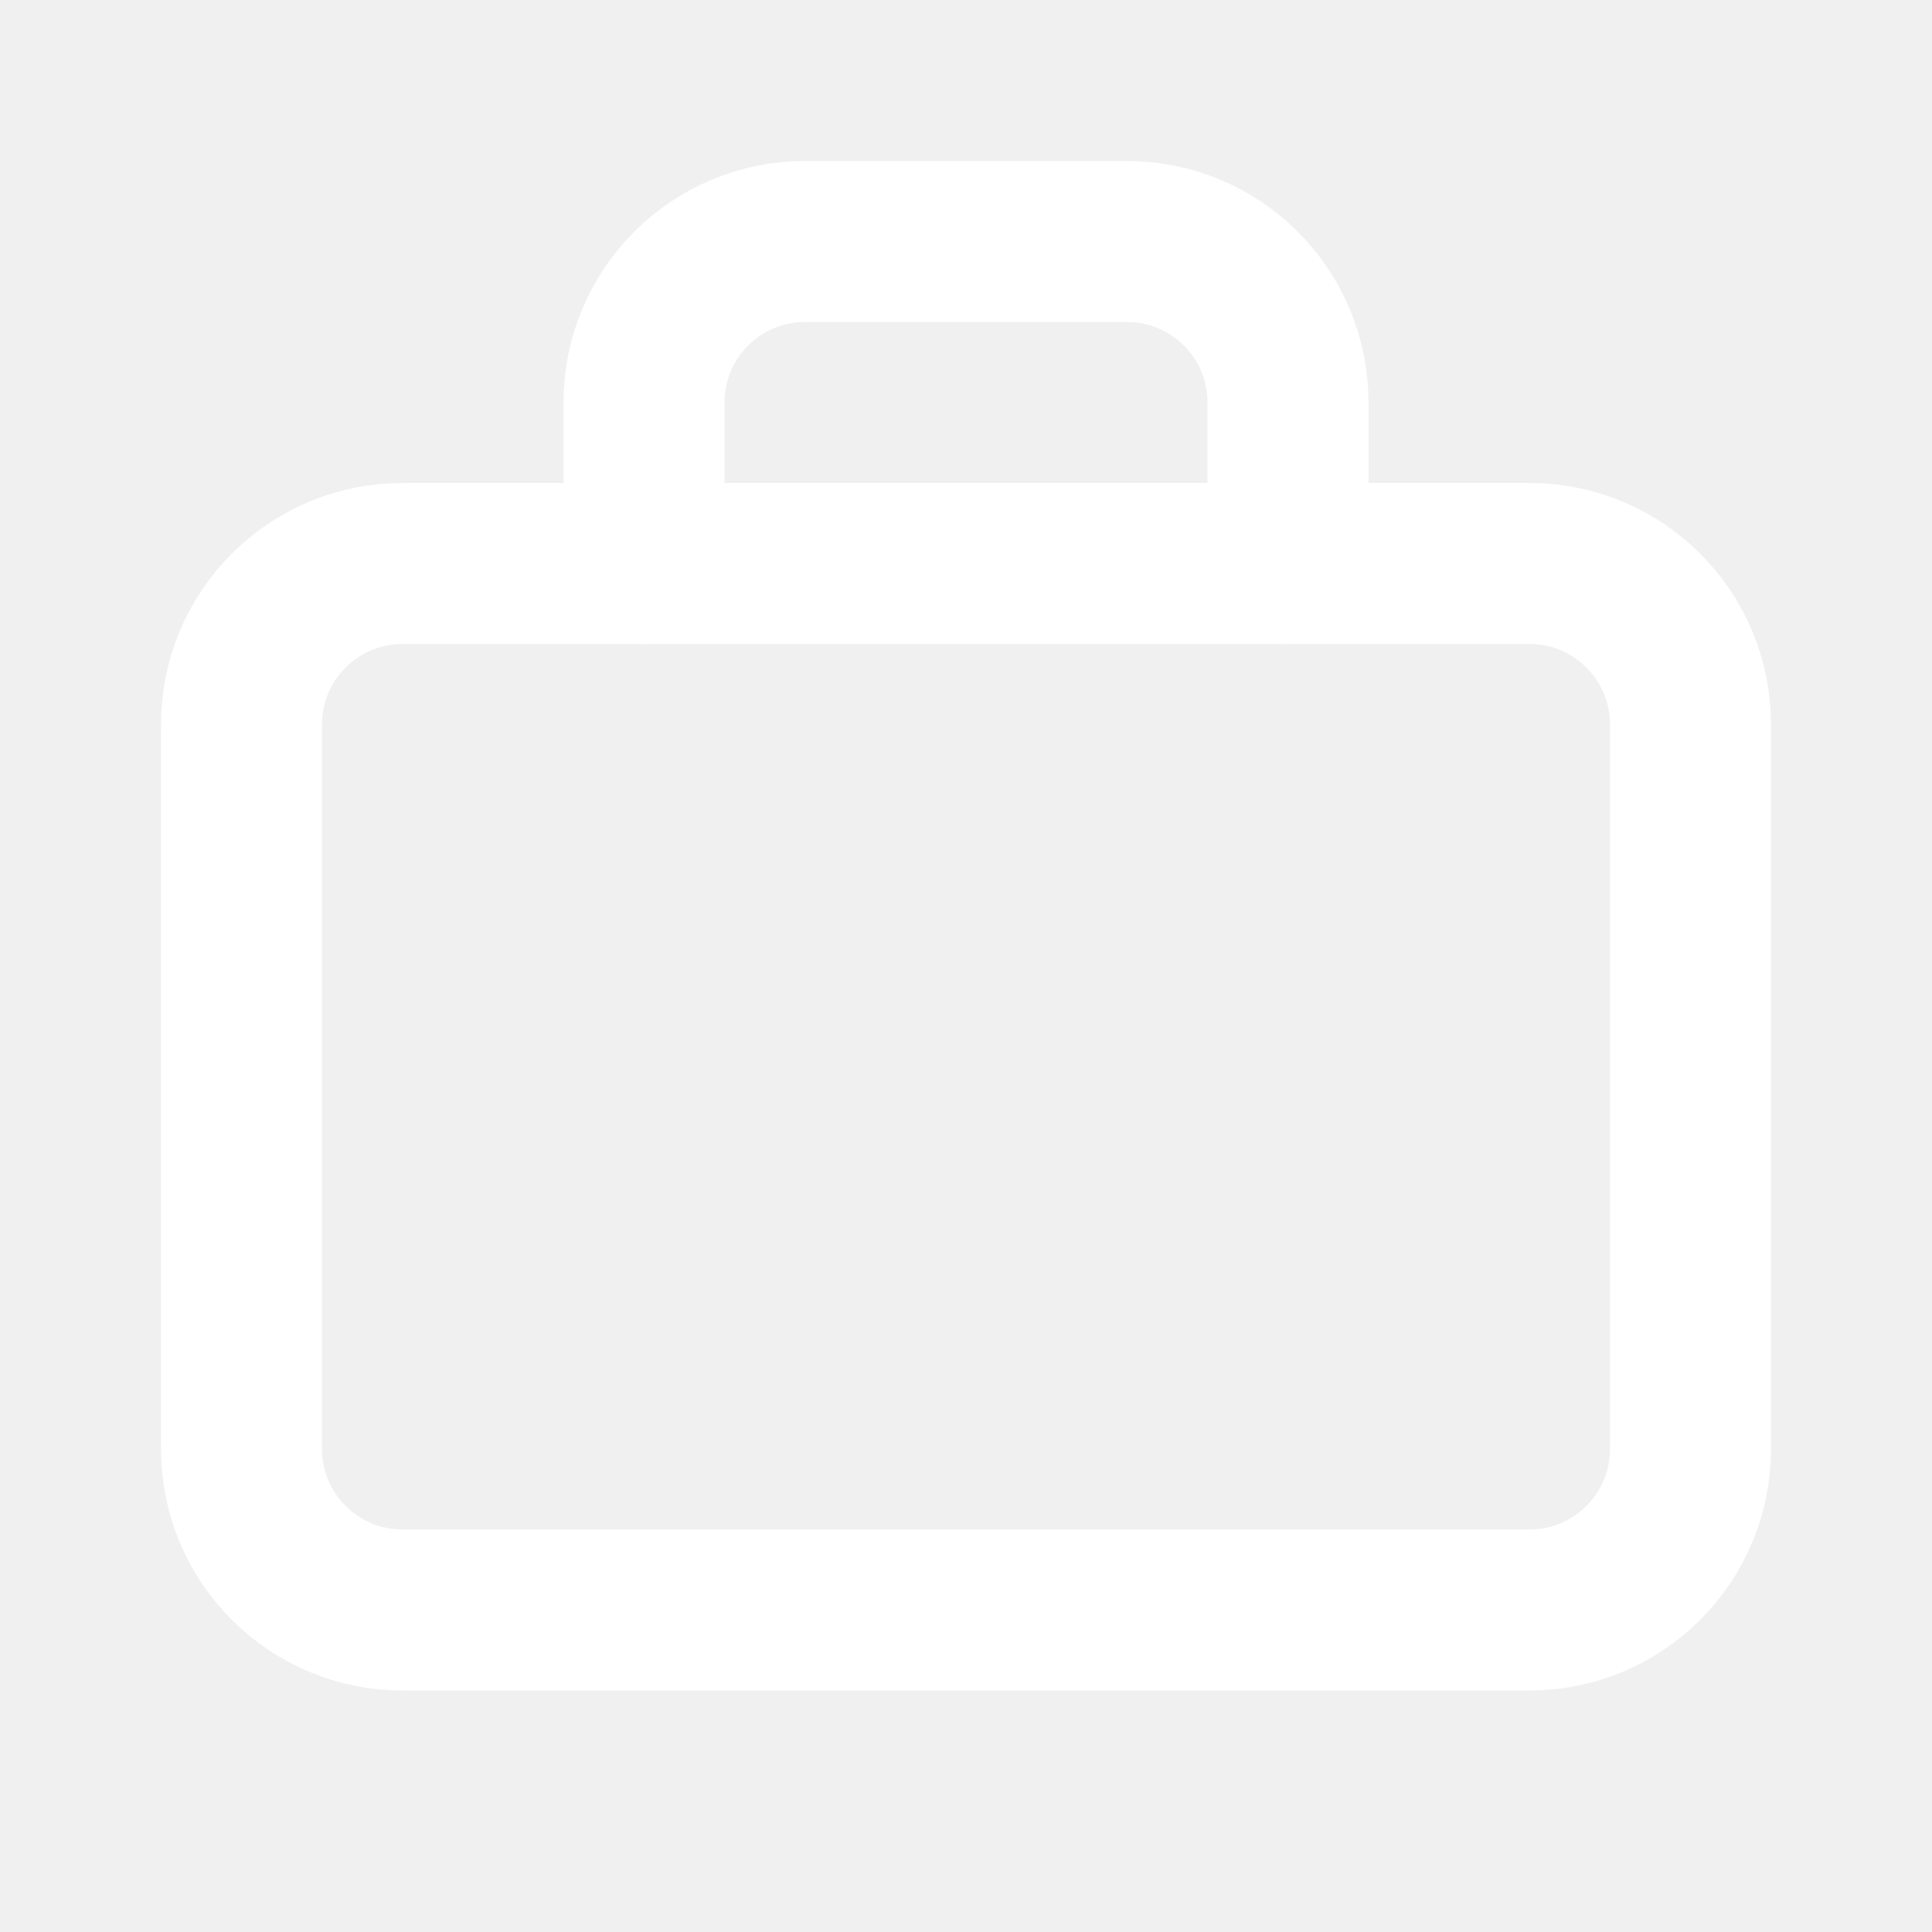
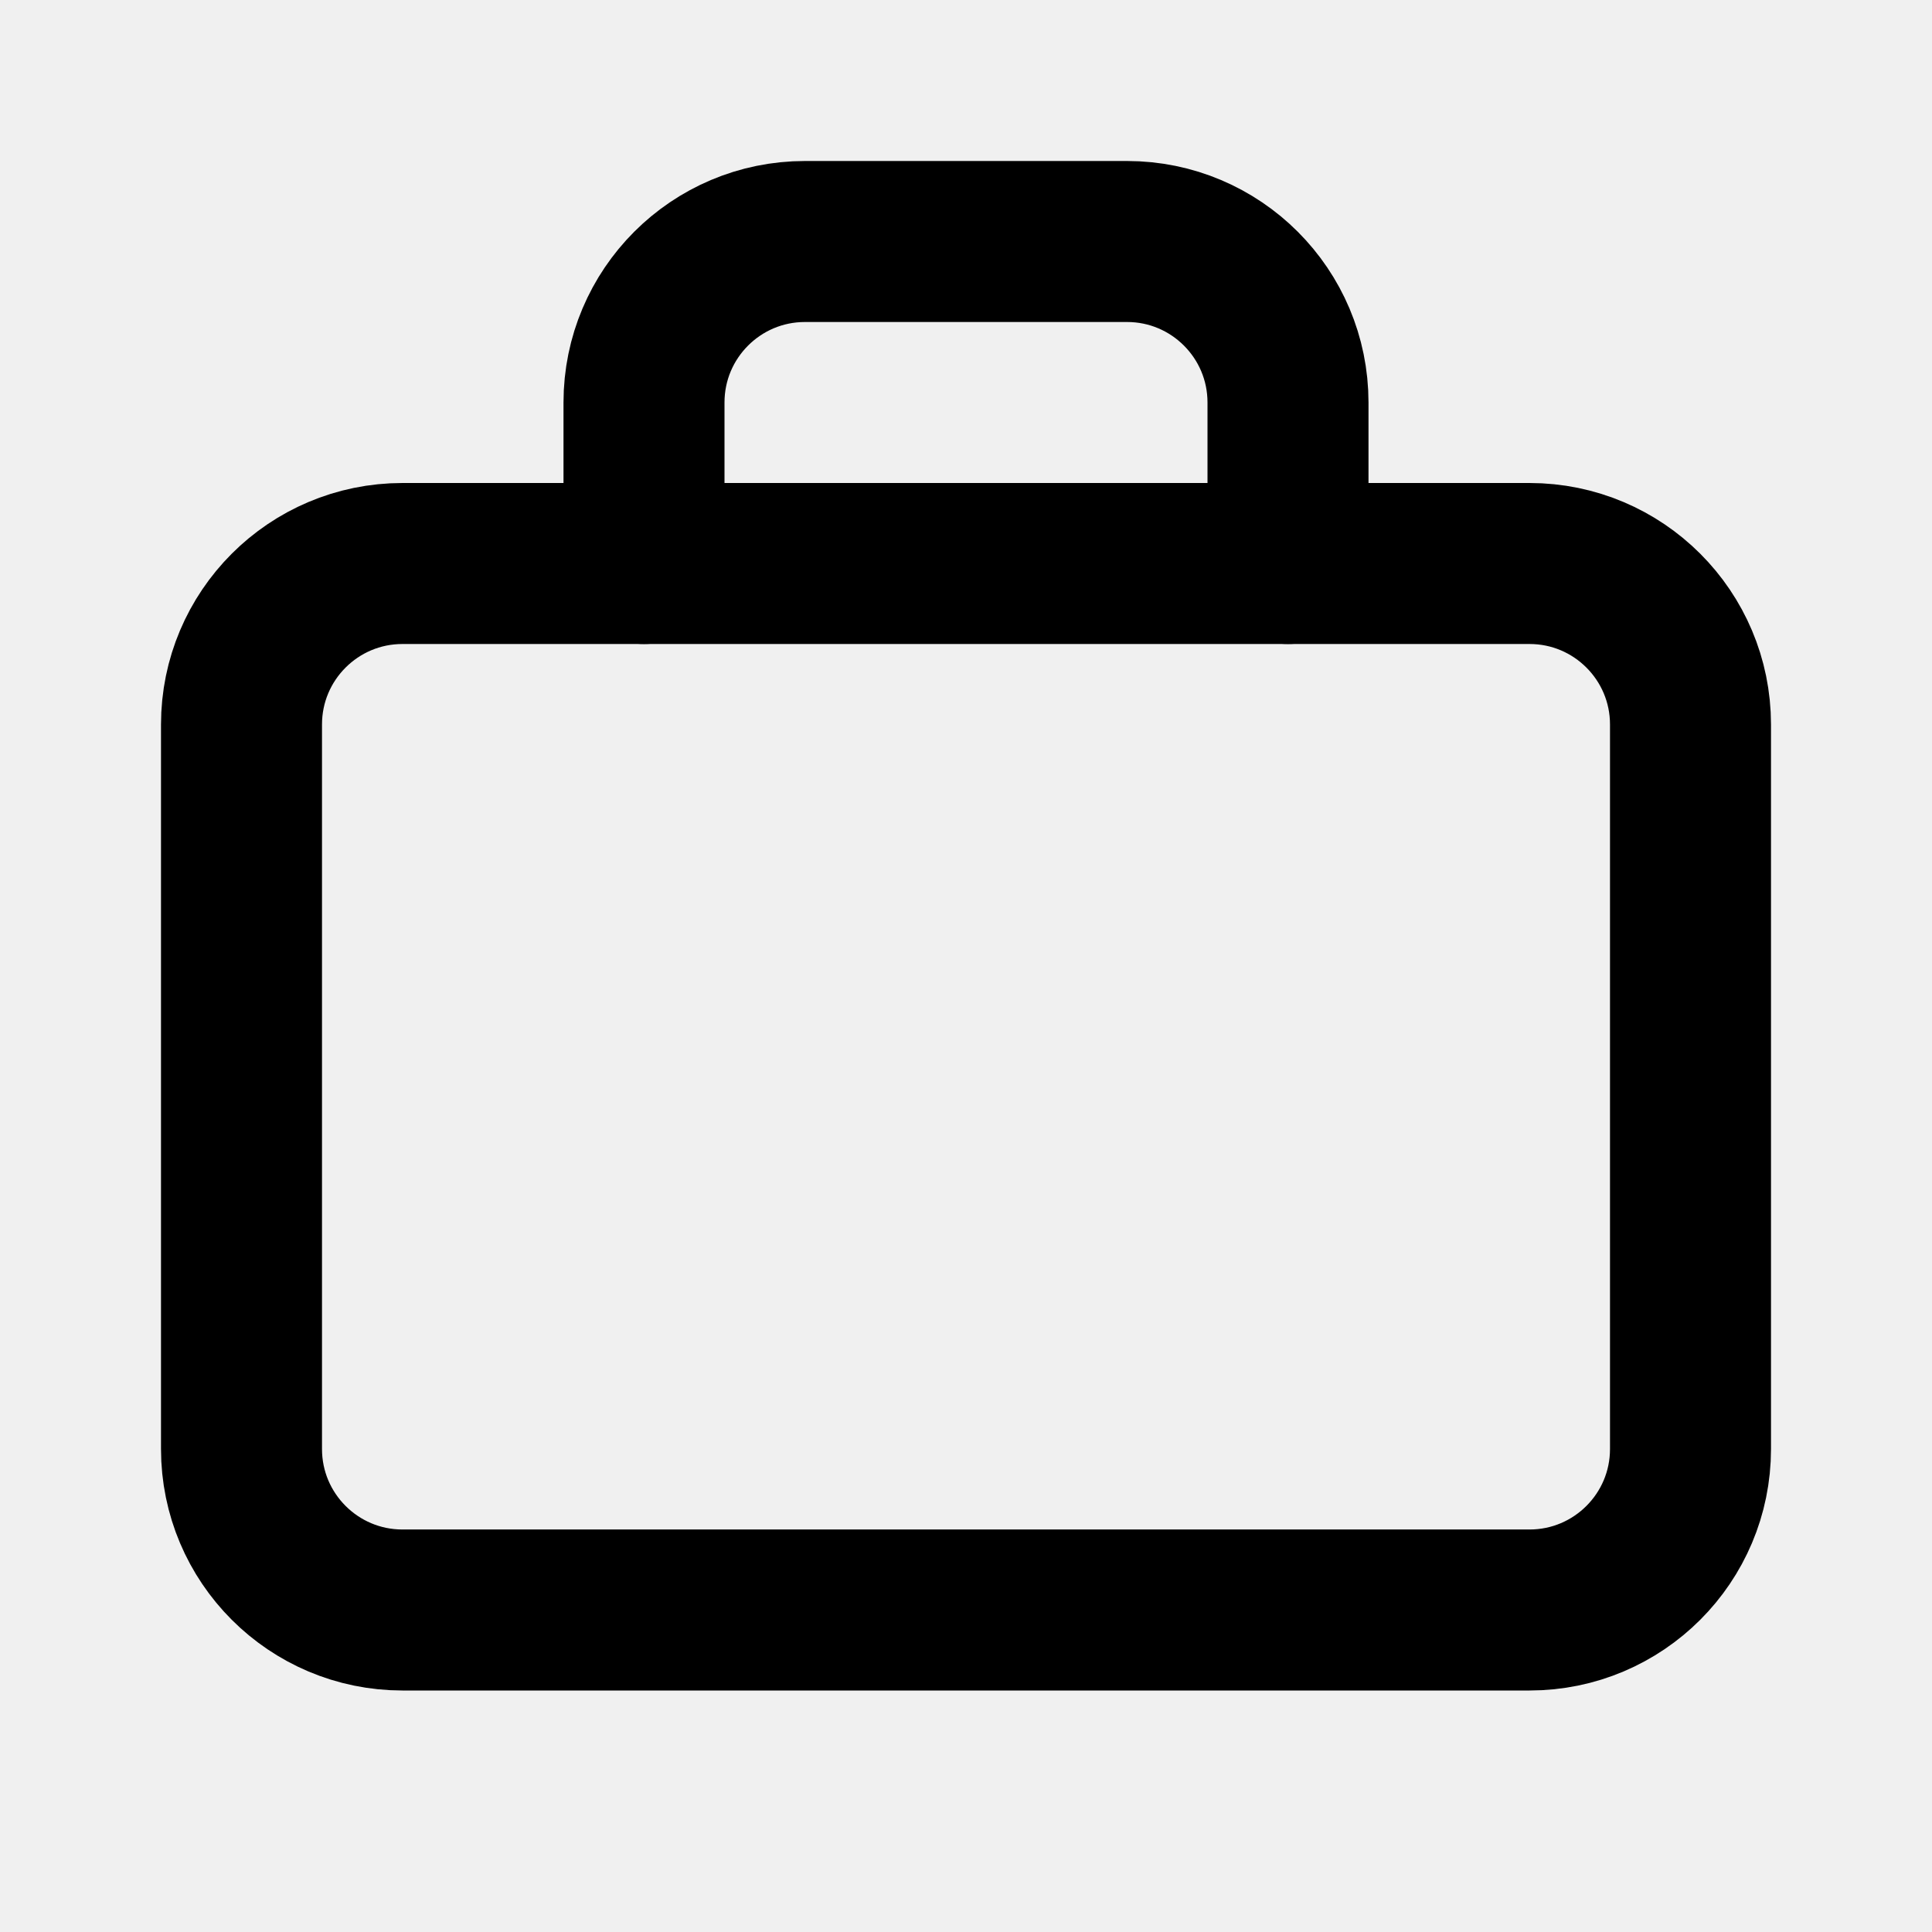
- <svg xmlns="http://www.w3.org/2000/svg" width="24" height="24" viewBox="0 0 24 24" fill="none" stroke="white" stroke-width="2" stroke-linecap="round" stroke-linejoin="round" className="icon icon-tabler icons-tabler-outline icon-tabler-briefcase-2">
+ <svg xmlns="http://www.w3.org/2000/svg" width="24" height="24" viewBox="0 0 24 24" fill="none" stroke="currentColor" stroke-width="2" stroke-linecap="round" stroke-linejoin="round" className="icon icon-tabler icons-tabler-outline icon-tabler-briefcase-2">
  <path stroke="none" d="M0 0h24v24H0z" fill="none" />
  <path d="M3 9a2 2 0 0 1 2 -2h14a2 2 0 0 1 2 2v9a2 2 0 0 1 -2 2h-14a2 2 0 0 1 -2 -2v-9z" />
  <path d="M8 7v-2a2 2 0 0 1 2 -2h4a2 2 0 0 1 2 2v2" />
</svg>
